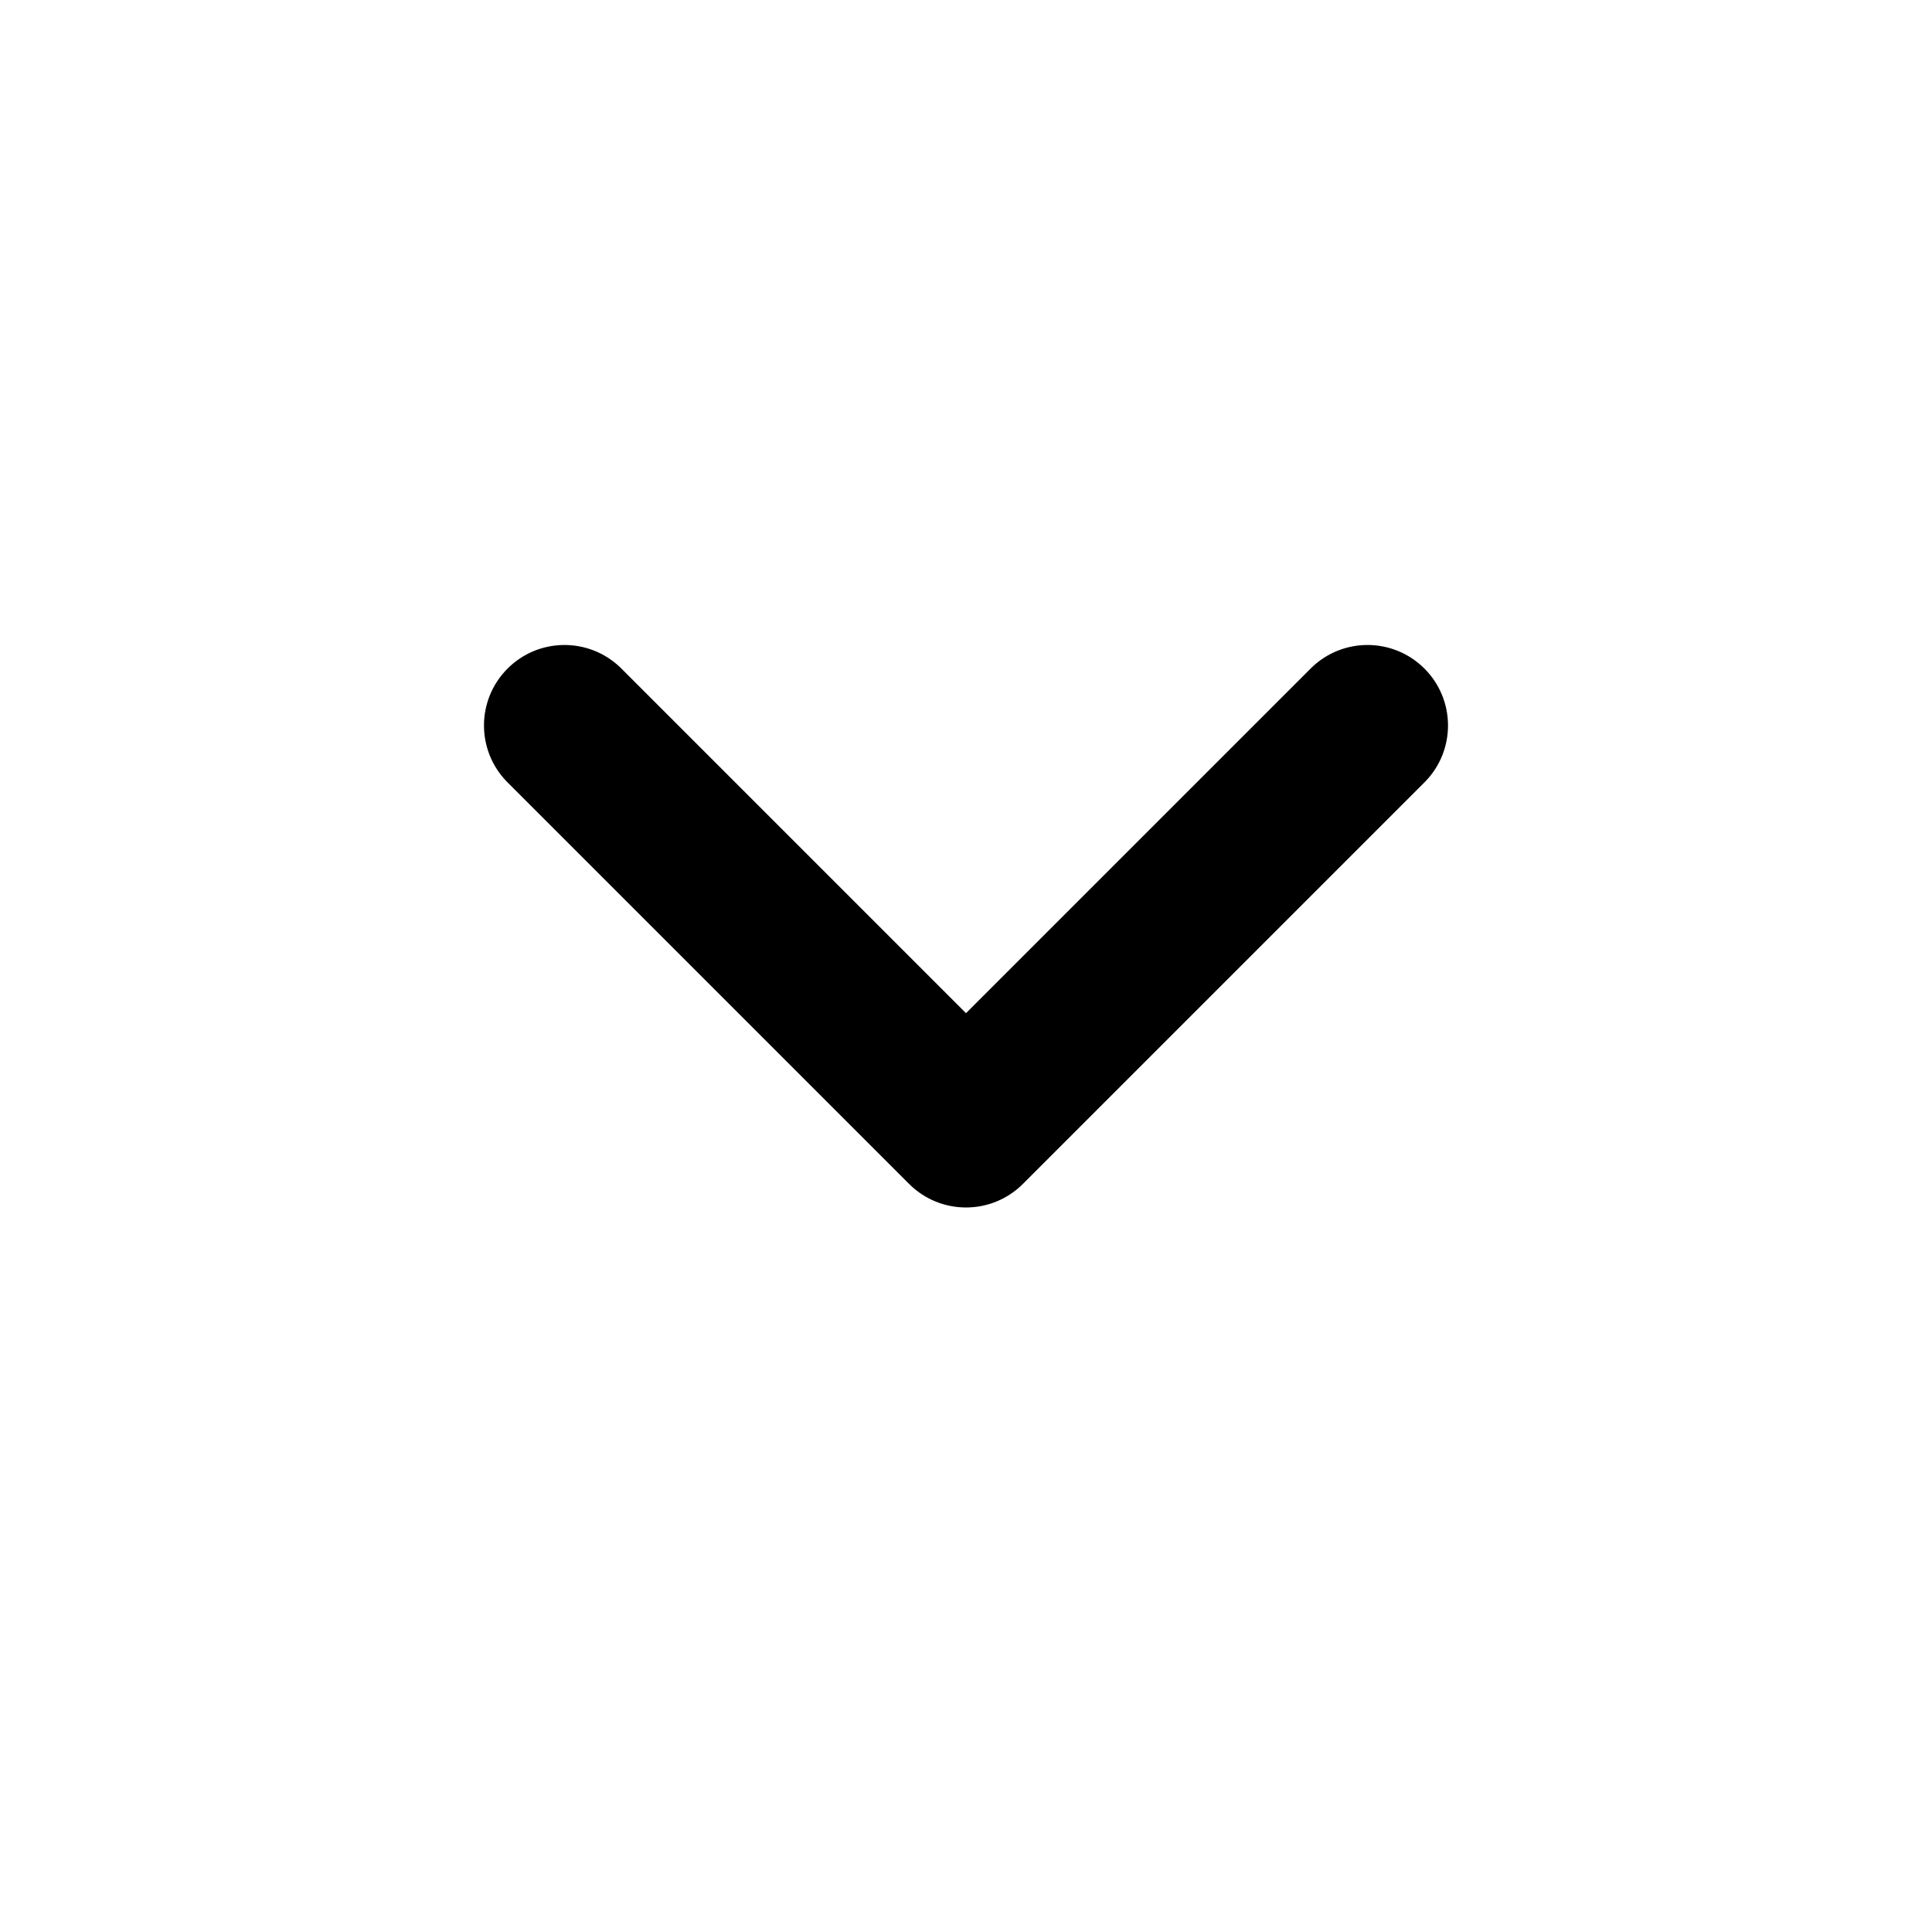
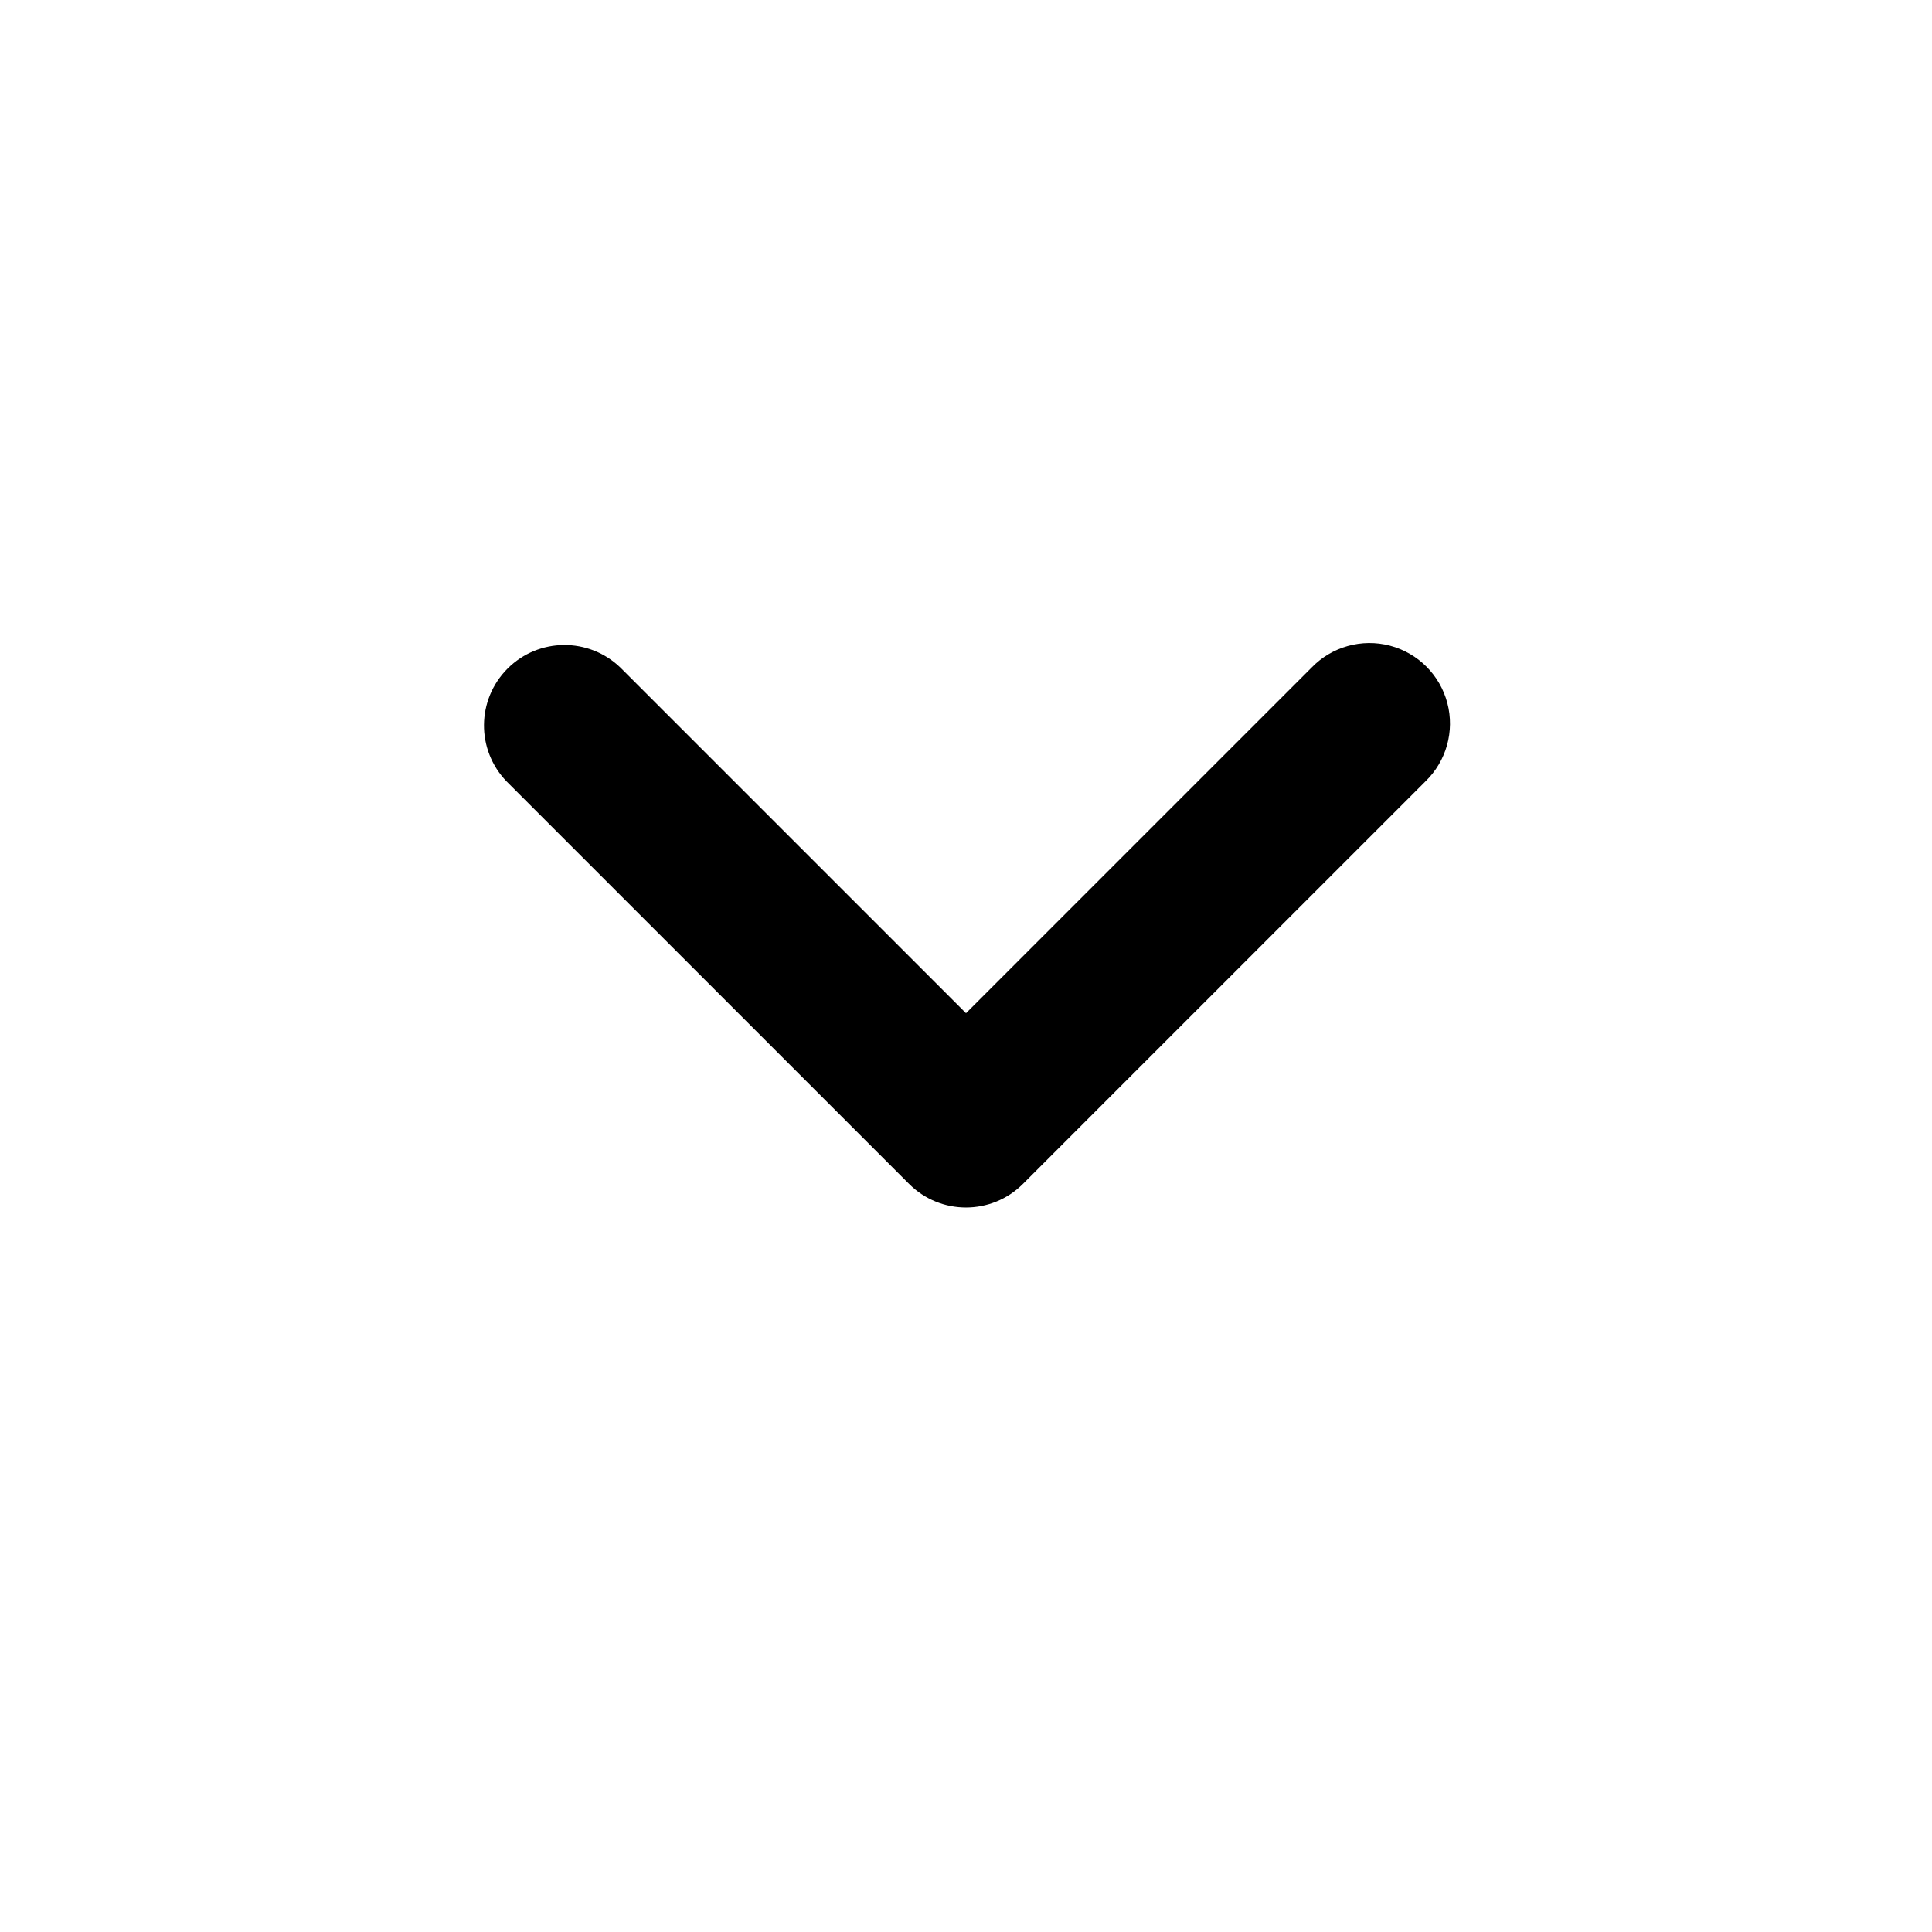
<svg xmlns="http://www.w3.org/2000/svg" width="24" height="24" fill="none">
-   <path d="M7.707 8.293a1 1 0 0 0-1.414 1.414l1.414-1.414zM12 14l-.707.707a1 1 0 0 0 1.414 0L12 14zm5.707-4.293a1 1 0 0 0-1.414-1.414l1.414 1.414zm-11.414 0l5 5 1.414-1.414-5-5-1.414 1.414zm6.414 5l5-5-1.414-1.414-5 5 1.414 1.414z" fill="#000" />
+   <path fill-rule="evenodd" clip-rule="evenodd" d="M12.707 14.707a1 1 0 0 1-1.414 0l-5-5a1 1 0 0 1 1.414-1.414L12 12.586l4.293-4.293a1 1 0 1 1 1.414 1.414l-5 5z" fill="#000" />
</svg>
